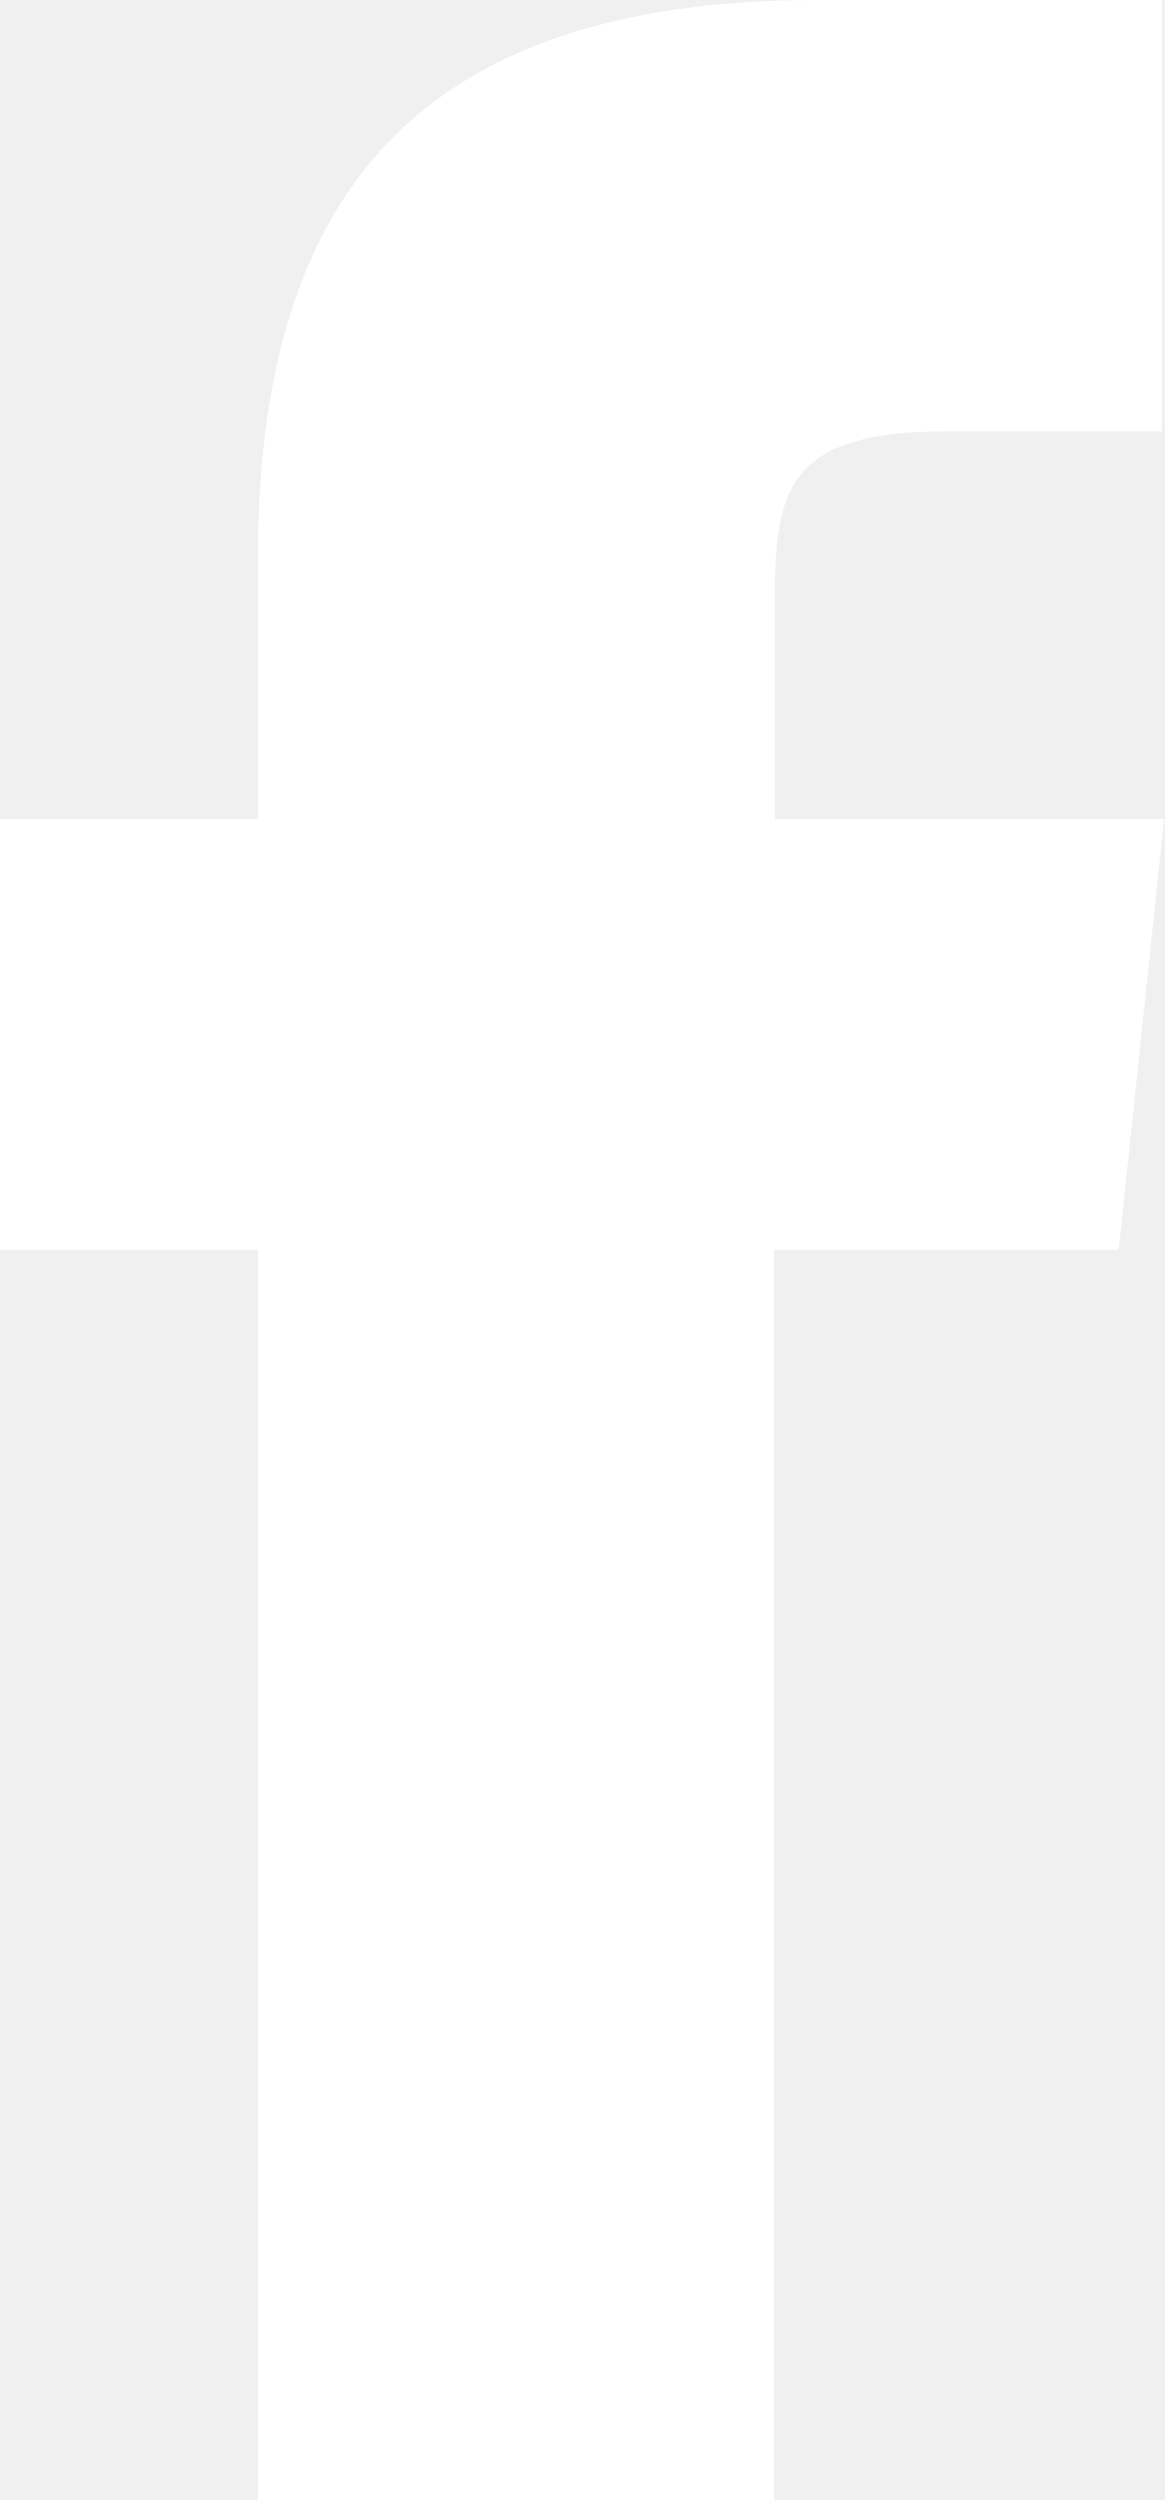
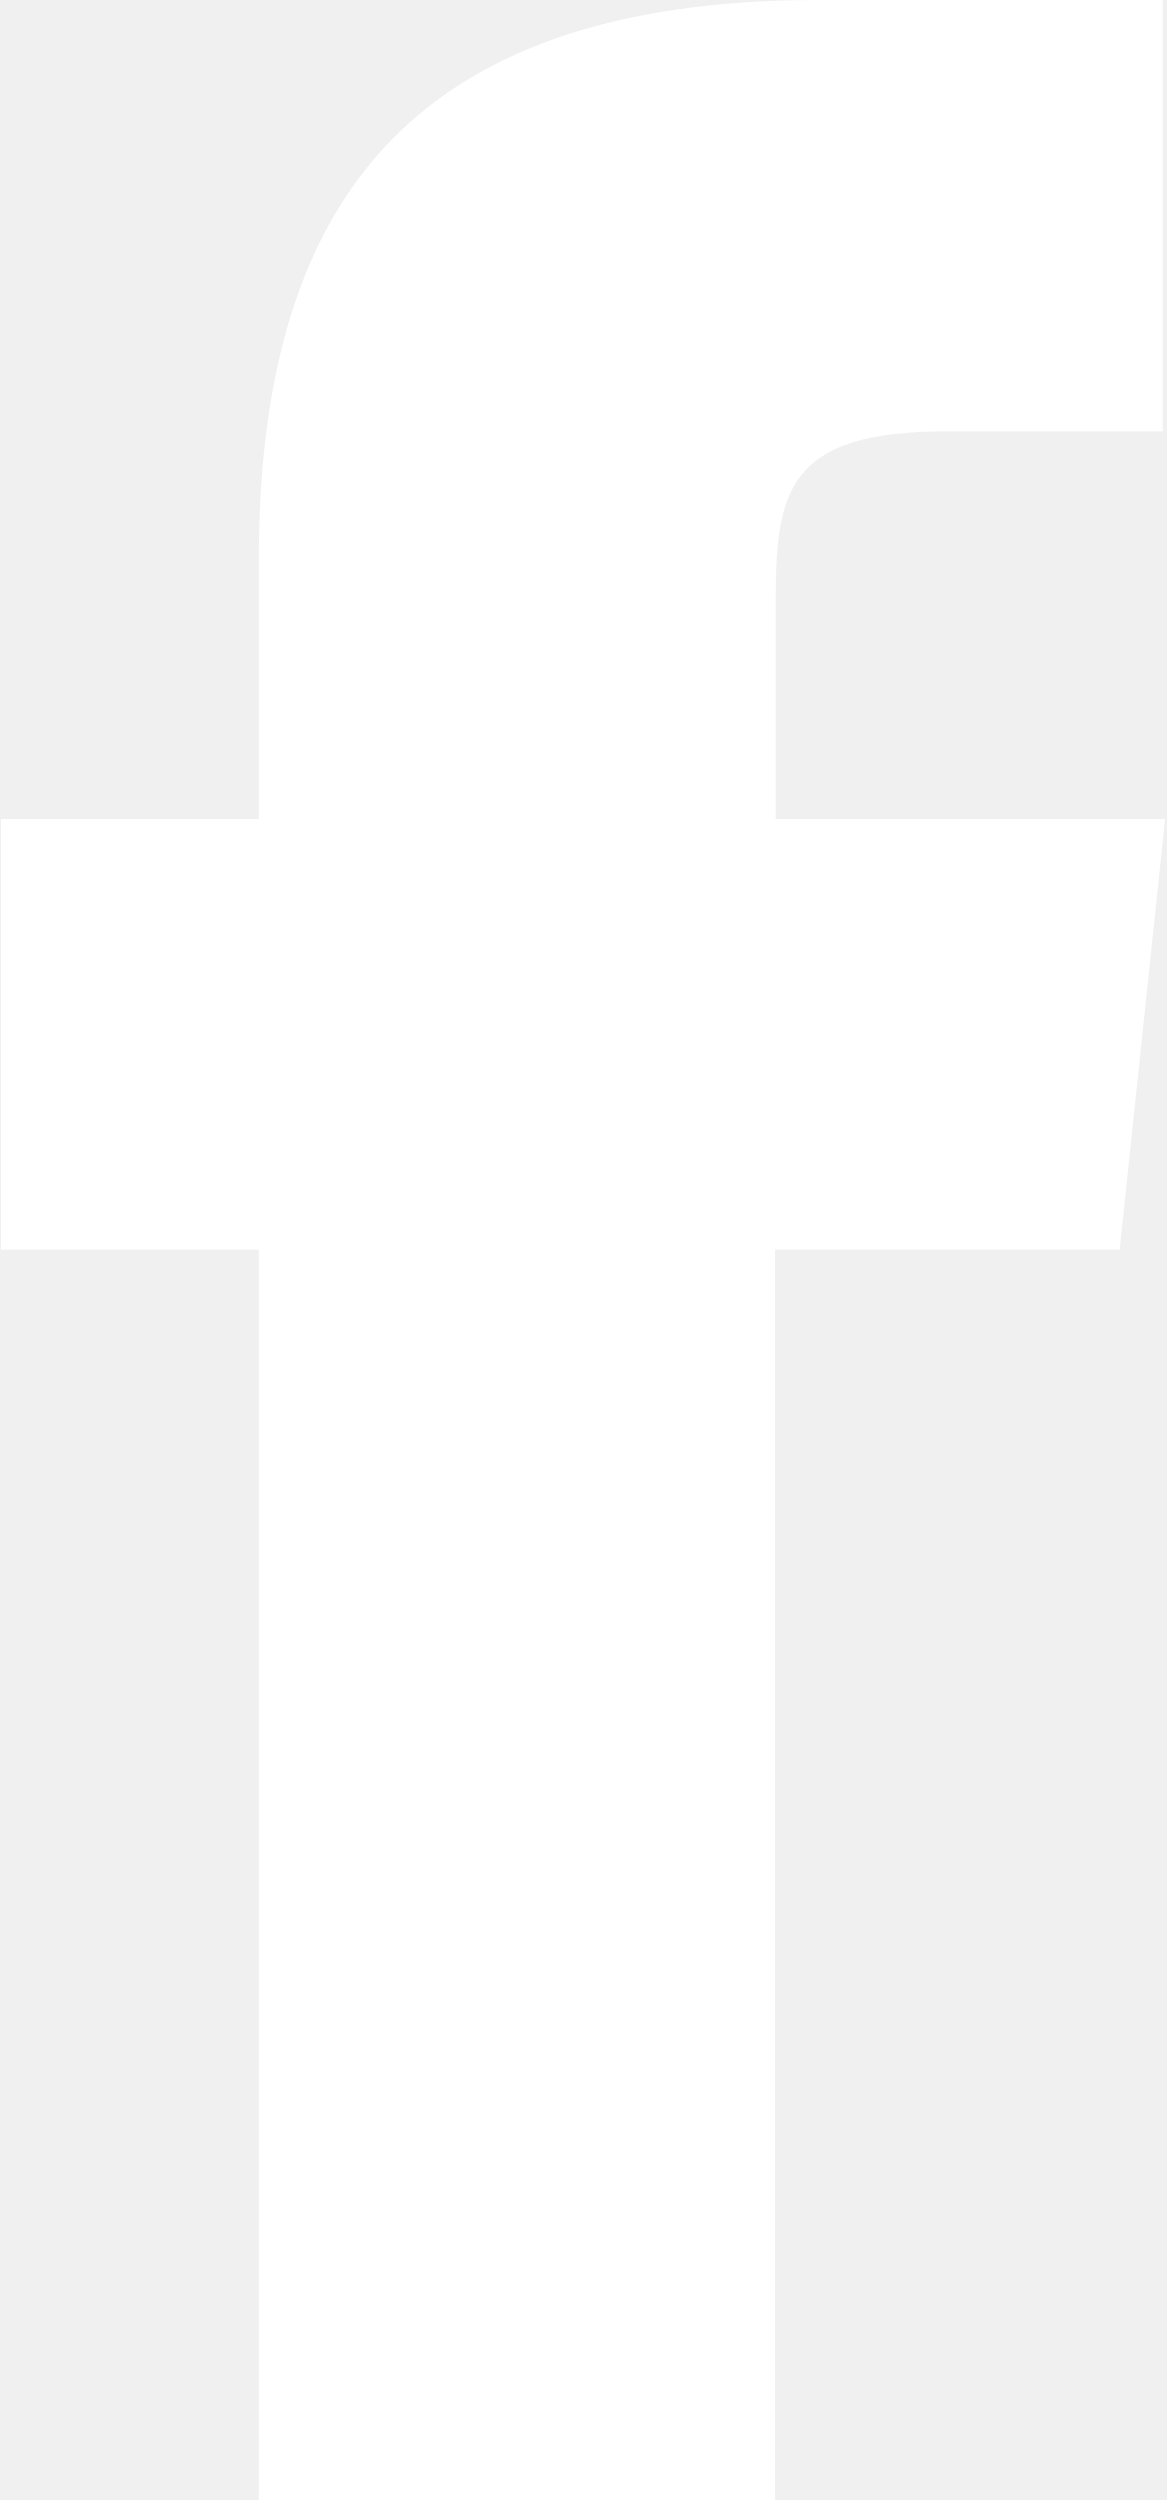
- <svg xmlns="http://www.w3.org/2000/svg" viewBox="0 0 19.47 41.79">
+ <svg xmlns="http://www.w3.org/2000/svg" viewBox="0 0 19.47 41.79" width="70" height="150">
  <defs>
    <style>.cls-1{fill:#fff}</style>
  </defs>
  <g id="Layer_2" data-name="Layer 2">
    <path class="cls-1" d="M4.31 41.79h8.63v-20.9h5.76l.76-7.2h-6.51v-3.6c0-1.88.18-2.88 2.87-2.88h3.6V0h-5.75C6.75 0 4.31 3.49 4.31 9.37v4.32H0v7.2h4.31z" id="Layer_1-2" data-name="Layer 1" />
  </g>
</svg>
